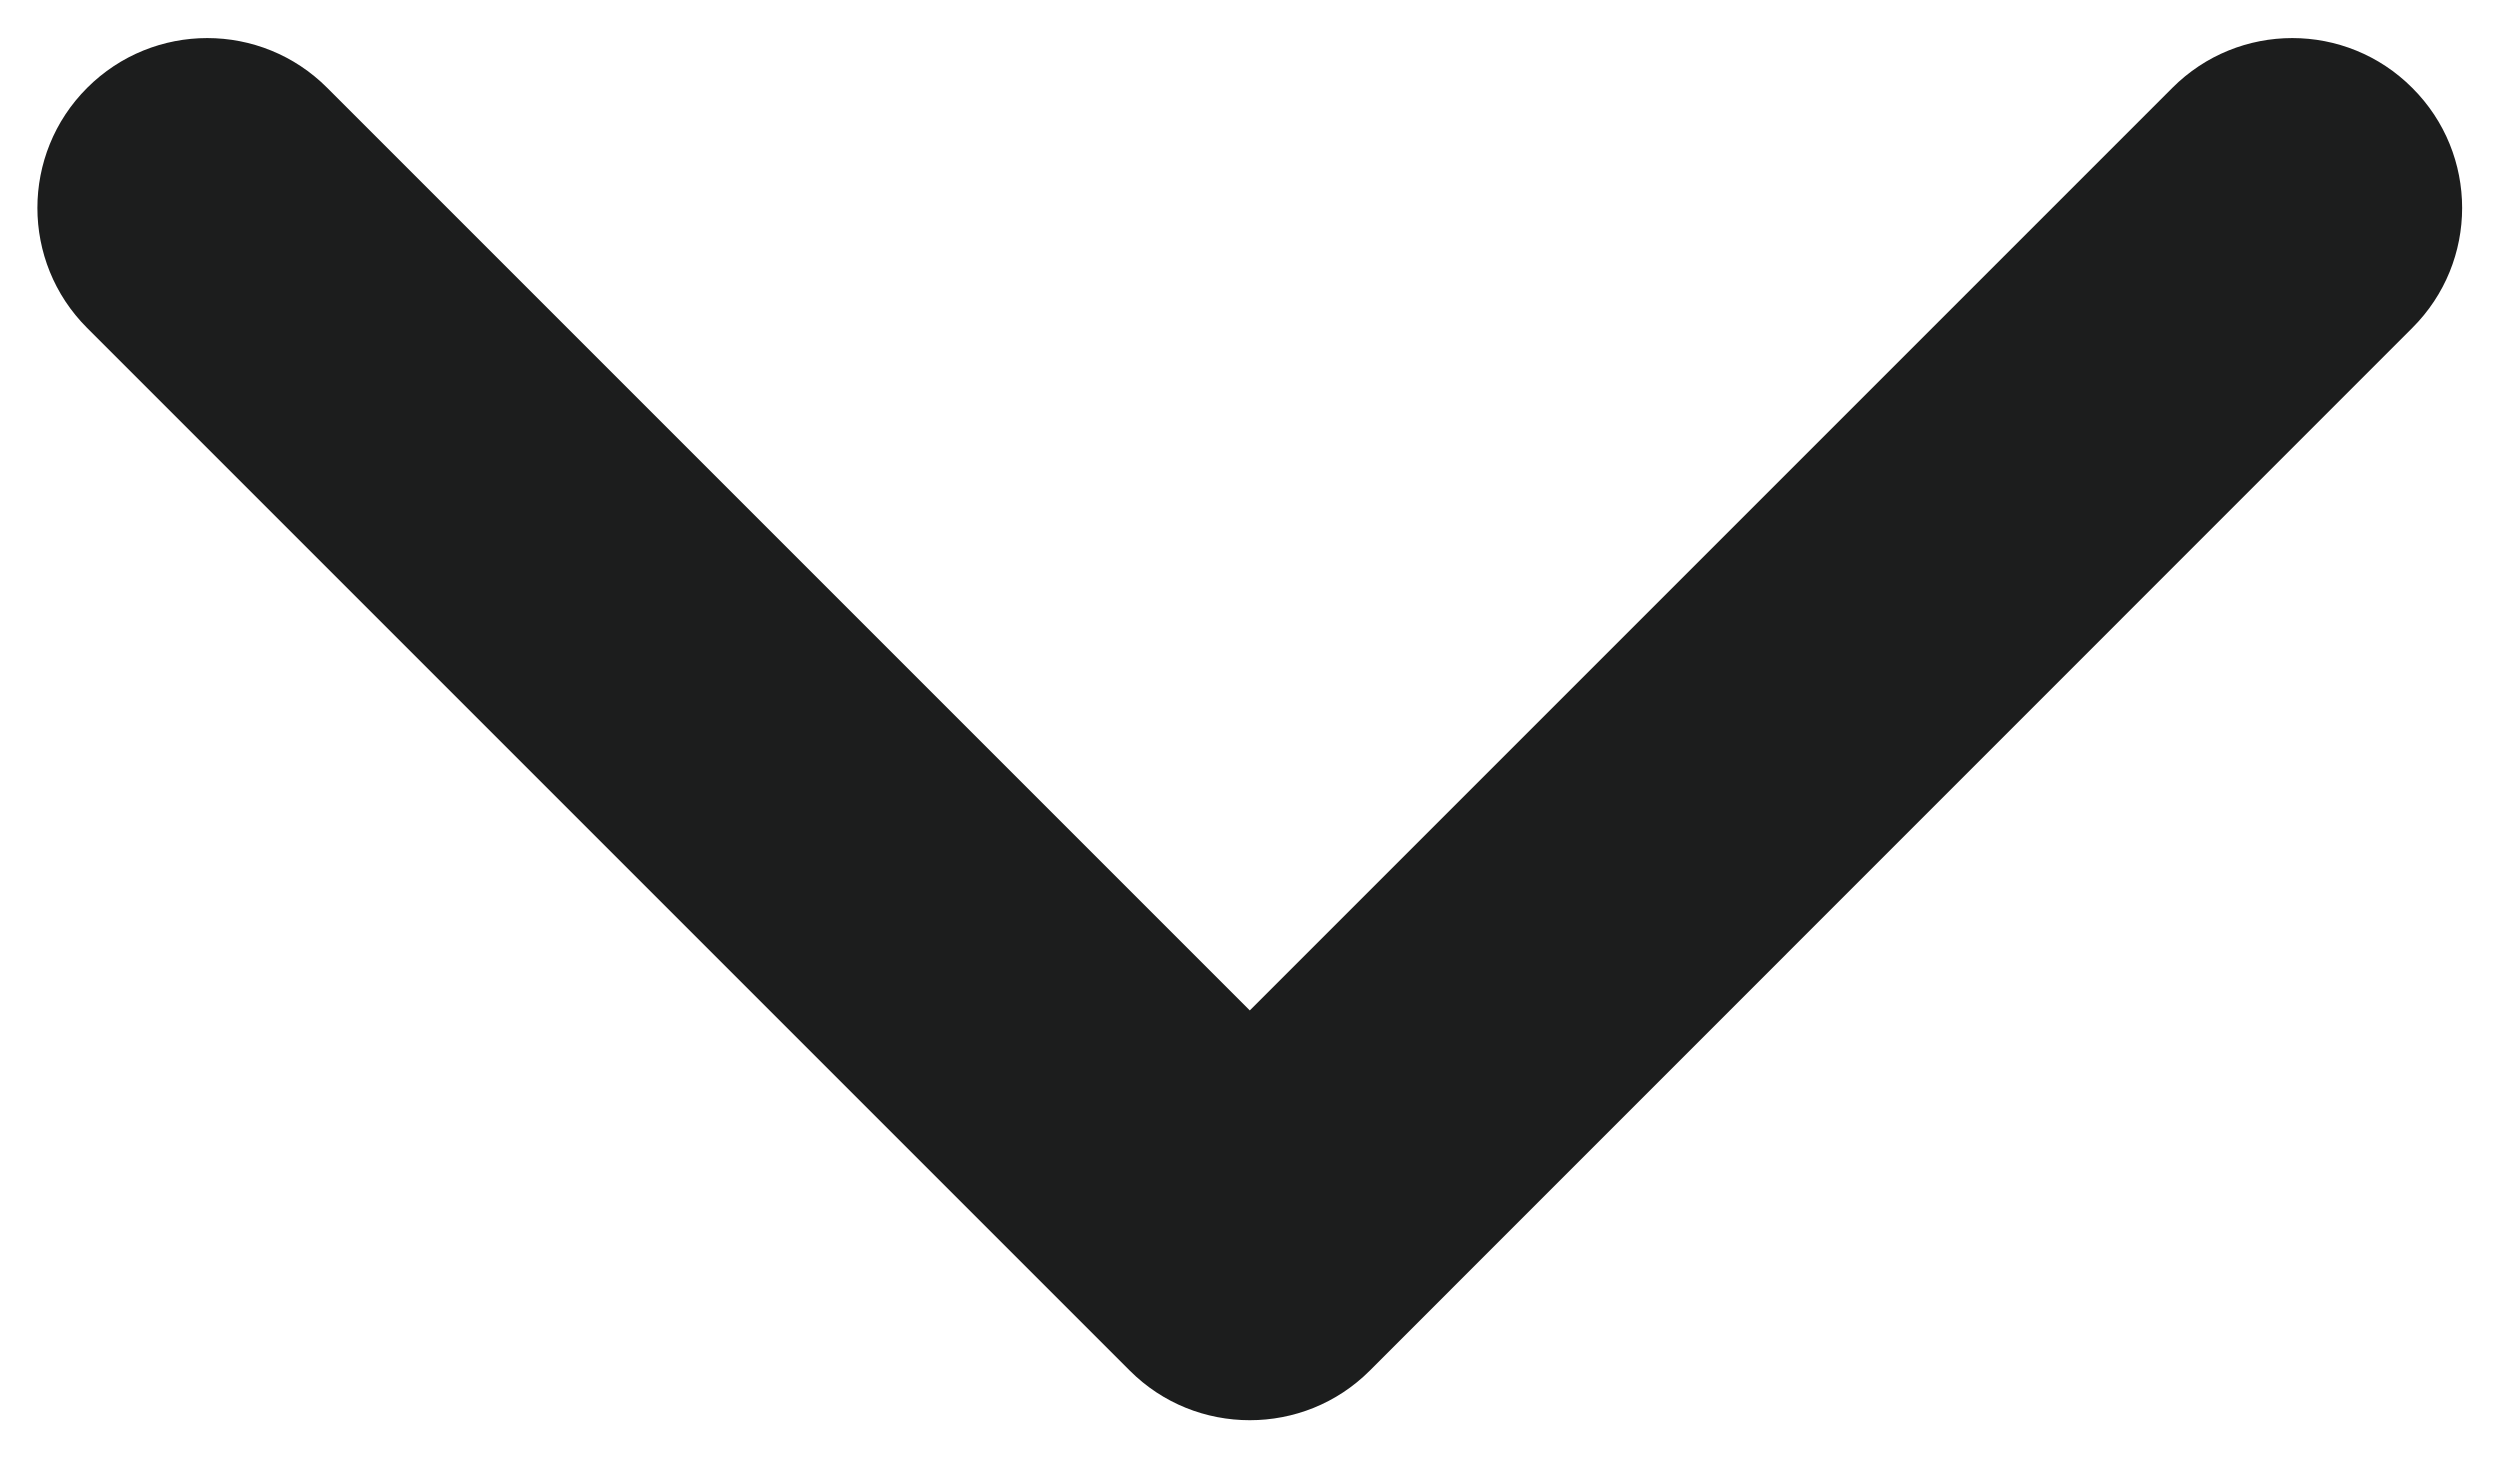
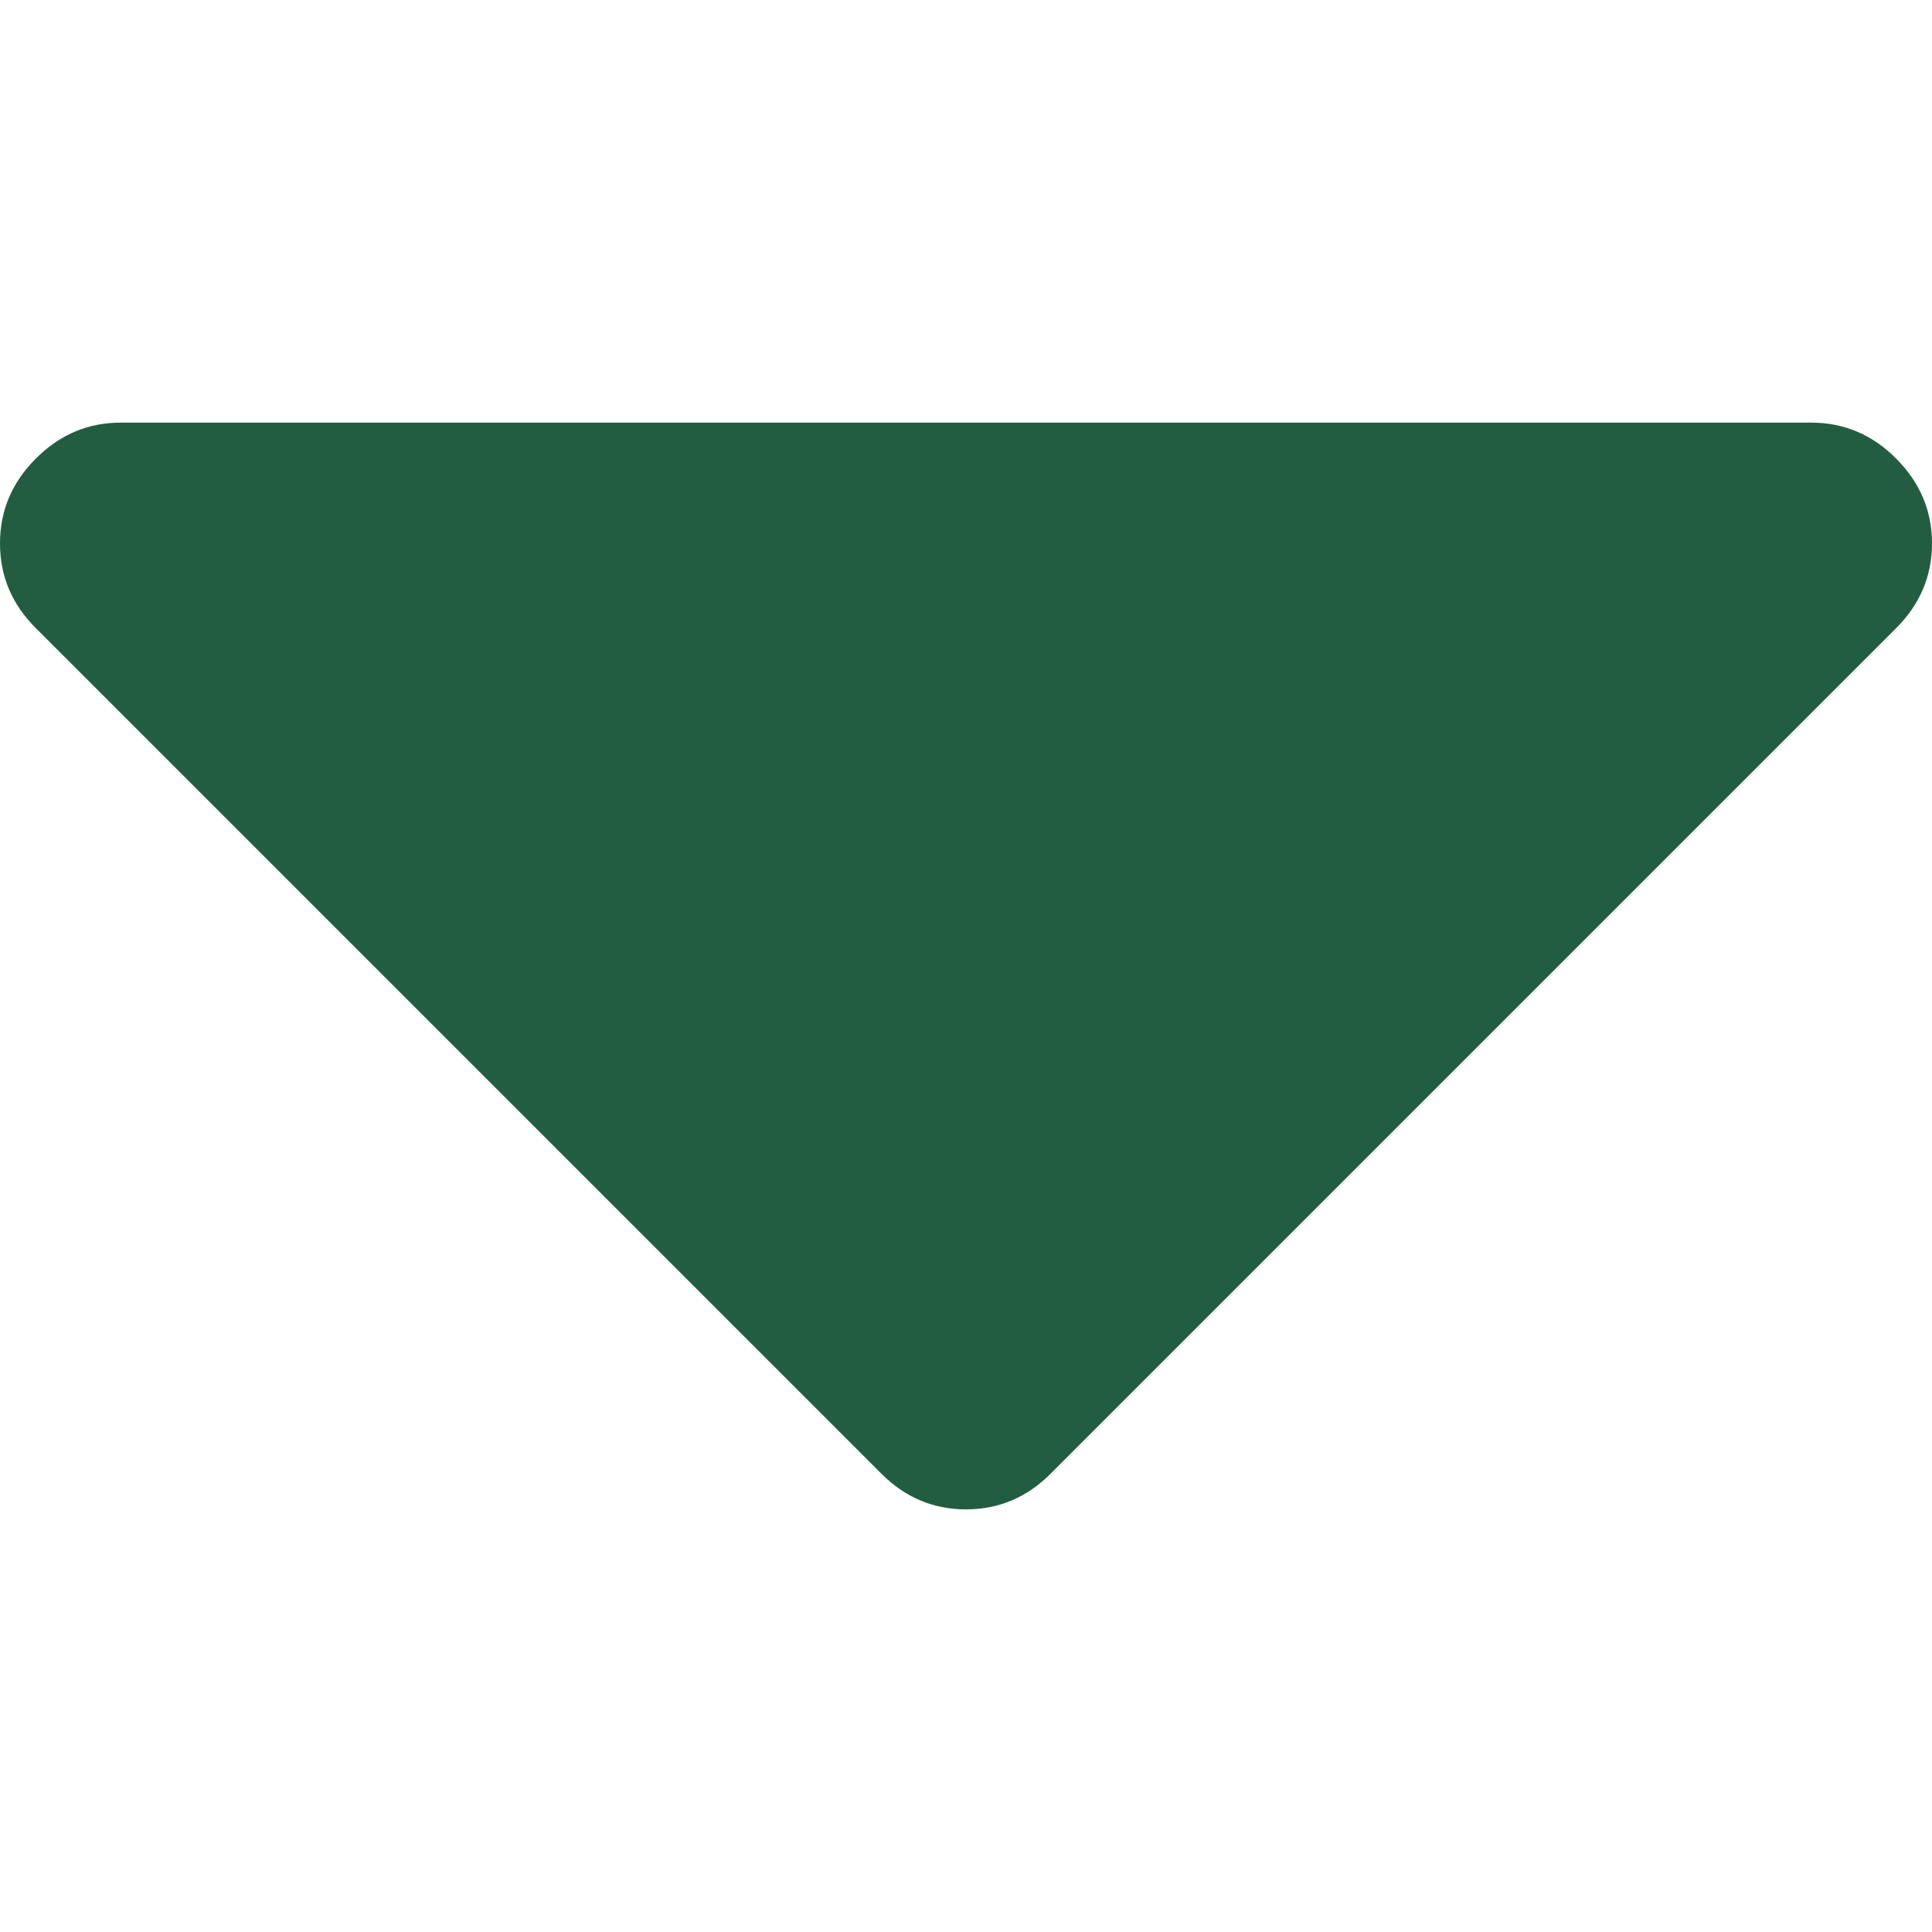
- <svg xmlns="http://www.w3.org/2000/svg" width="12" height="7" viewBox="0 0 12 7" fill="none">
-   <path d="M5.999 6.817C5.79 6.817 5.582 6.738 5.423 6.579L0.418 1.574C0.1 1.256 0.1 0.74 0.418 0.422C0.737 0.103 1.253 0.103 1.571 0.422L5.999 4.85L10.427 0.422C10.745 0.103 11.261 0.103 11.579 0.422C11.898 0.74 11.898 1.256 11.579 1.574L6.575 6.579C6.416 6.738 6.208 6.817 5.999 6.817Z" fill="#1c1d1d" />
+ <svg xmlns="http://www.w3.org/2000/svg" width="12" height="12" viewBox="0 0 12 12" fill="none">
+   <g id="fi_25243">
+     <g id="Group">
+       <path id="Vector" d="M11.777 2.848C11.629 2.699 11.453 2.625 11.25 2.625H0.75C0.547 2.625 0.371 2.699 0.223 2.848C0.074 2.996 0 3.172 0 3.375C0 3.578 0.074 3.754 0.223 3.902L5.473 9.152C5.621 9.301 5.797 9.375 6 9.375C6.203 9.375 6.379 9.301 6.527 9.152L11.777 3.902C11.925 3.754 12 3.578 12 3.375C12 3.172 11.925 2.996 11.777 2.848Z" fill="#235D41" />
+     </g>
+   </g>
</svg>
